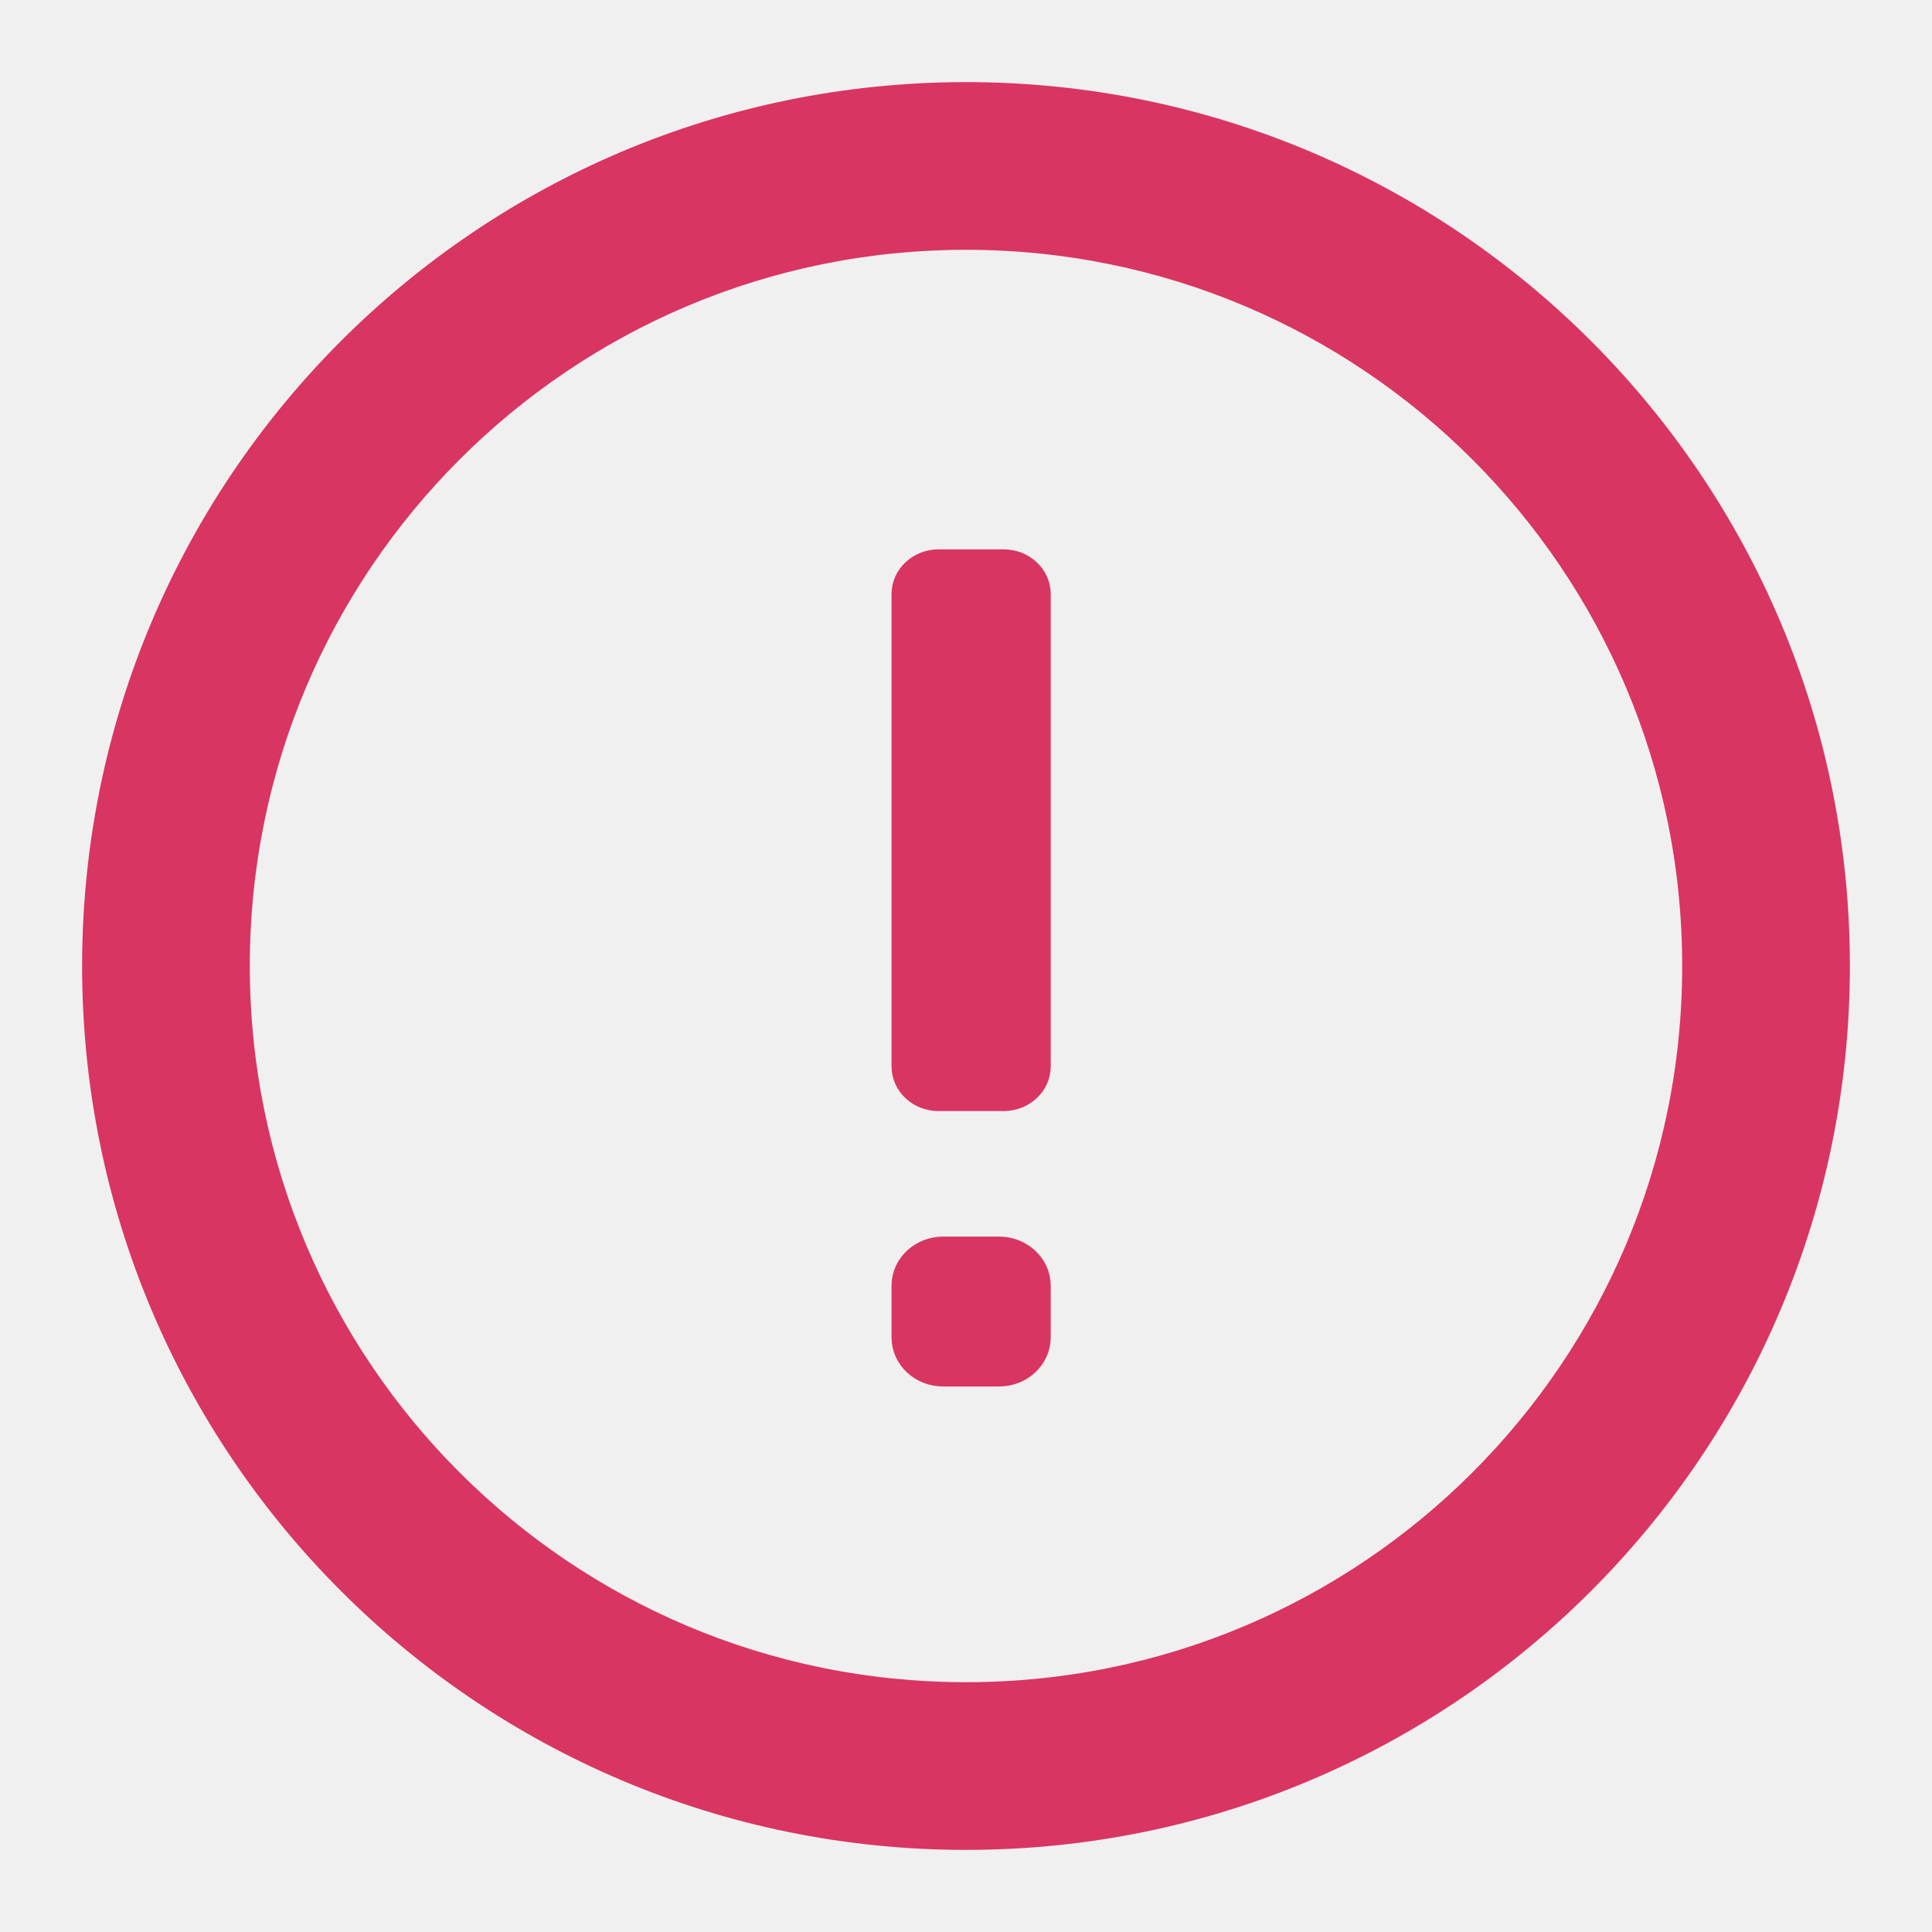
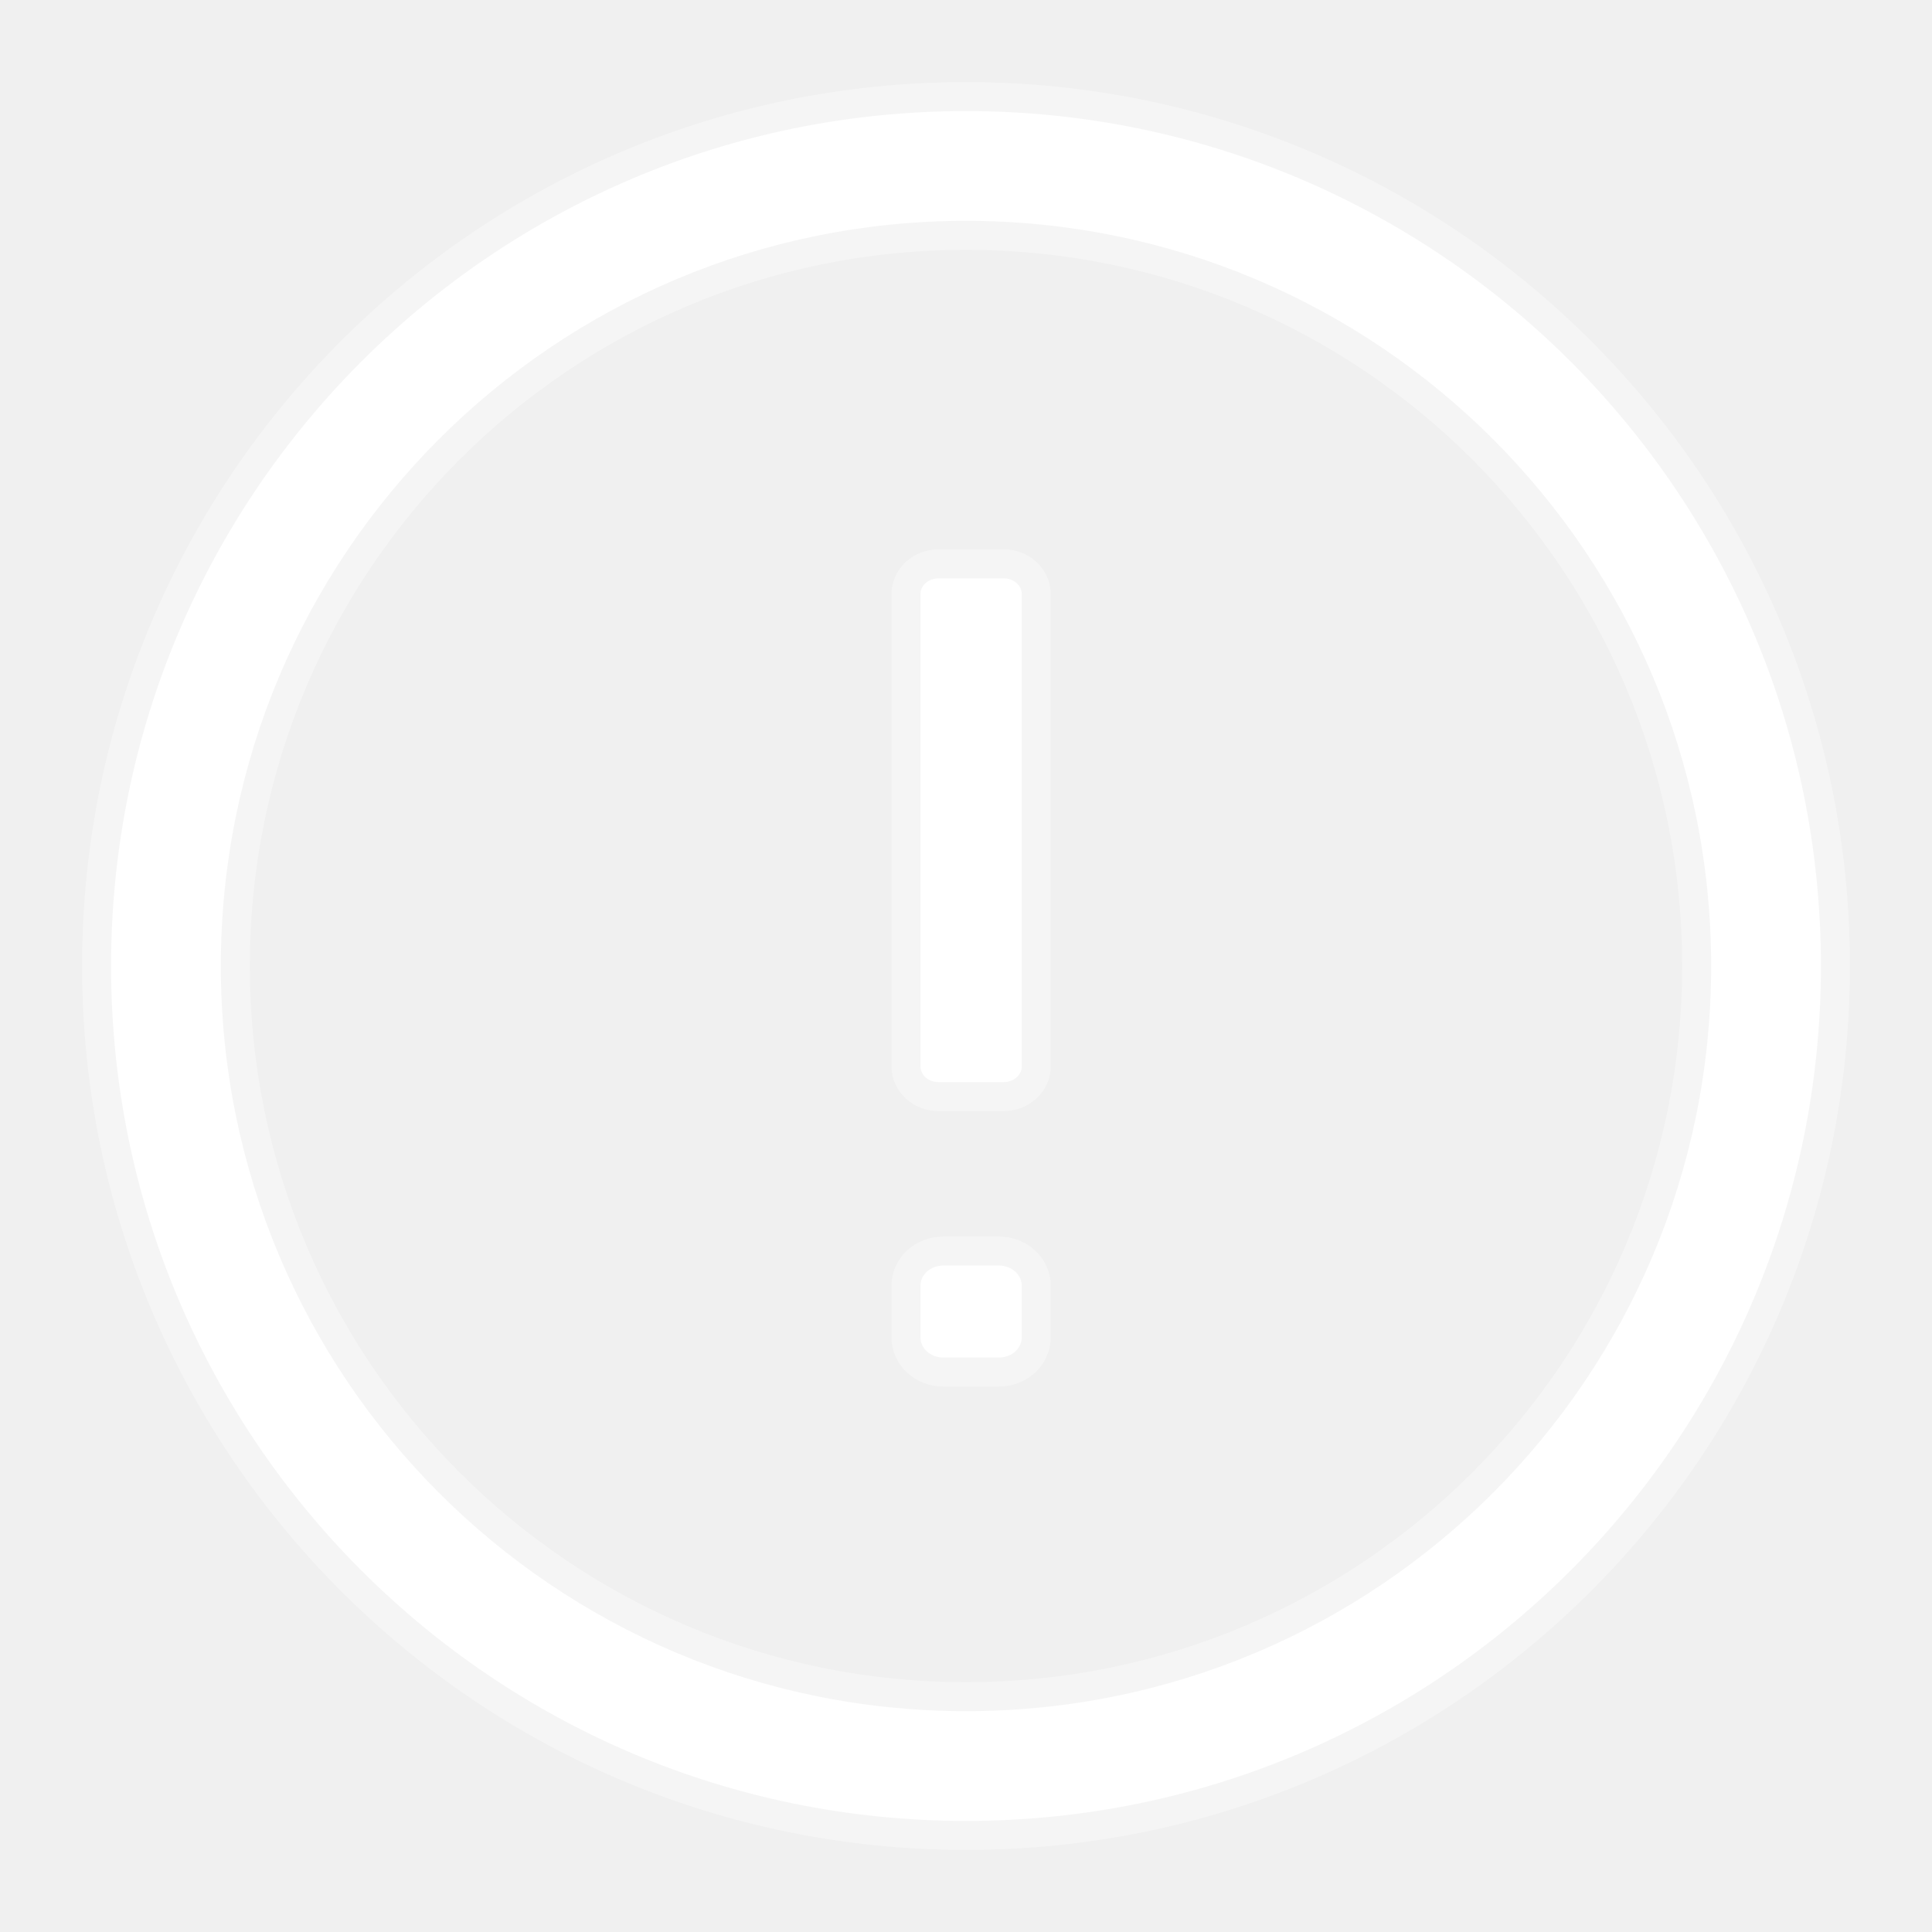
<svg xmlns="http://www.w3.org/2000/svg" width="20" height="20" viewBox="0 0 20 20" fill="none">
-   <path fill-rule="evenodd" clip-rule="evenodd" d="M1 10C1 5.029 5.029 1 10 1C14.971 1 19 5.029 19 10C19 14.971 14.971 19 10 19C5.029 19 1 14.971 1 10ZM10 2.436C5.822 2.436 2.436 5.822 2.436 10C2.436 14.178 5.822 17.564 10 17.564C14.178 17.564 17.564 14.178 17.564 10C17.564 5.822 14.178 2.436 10 2.436Z" fill="#D93562" />
-   <path d="M10.727 13.845C10.727 13.94 10.686 14.031 10.614 14.098C10.542 14.165 10.444 14.203 10.342 14.203H9.764C9.551 14.203 9.379 14.043 9.379 13.845V13.309C9.379 13.111 9.551 12.951 9.764 12.951H10.342C10.444 12.951 10.542 12.989 10.614 13.056C10.686 13.123 10.727 13.214 10.727 13.309V13.845ZM10.727 11.039C10.727 11.122 10.692 11.202 10.628 11.26C10.565 11.319 10.479 11.352 10.39 11.352H9.716C9.53 11.352 9.379 11.212 9.379 11.039V6.15C9.379 5.977 9.53 5.837 9.716 5.837H10.39C10.576 5.837 10.727 5.977 10.727 6.15L10.727 11.039Z" fill="#D93562" />
-   <path fill-rule="evenodd" clip-rule="evenodd" d="M1 10C1 5.029 5.029 1 10 1C14.971 1 19 5.029 19 10C19 14.971 14.971 19 10 19C5.029 19 1 14.971 1 10ZM10 2.436C5.822 2.436 2.436 5.822 2.436 10C2.436 14.178 5.822 17.564 10 17.564C14.178 17.564 17.564 14.178 17.564 10C17.564 5.822 14.178 2.436 10 2.436Z" stroke="#D93562" stroke-width="0.3" />
-   <path d="M10.727 13.845C10.727 13.94 10.686 14.031 10.614 14.098C10.542 14.165 10.444 14.203 10.342 14.203H9.764C9.551 14.203 9.379 14.043 9.379 13.845V13.309C9.379 13.111 9.551 12.951 9.764 12.951H10.342C10.444 12.951 10.542 12.989 10.614 13.056C10.686 13.123 10.727 13.214 10.727 13.309V13.845ZM10.727 11.039C10.727 11.122 10.692 11.202 10.628 11.26C10.565 11.319 10.479 11.352 10.39 11.352H9.716C9.53 11.352 9.379 11.212 9.379 11.039V6.15C9.379 5.977 9.53 5.837 9.716 5.837H10.39C10.576 5.837 10.727 5.977 10.727 6.15L10.727 11.039Z" stroke="#D93562" stroke-width="0.3" />
+   <mask id="c4l" maskUnits="userSpaceOnUse" x="0" y="0" width="20" height="20">
+     <path fill-rule="evenodd" clip-rule="evenodd" d="M1 10C1 5.029 5.029 1 10 1C14.971 1 19 5.029 19 10C19 14.971 14.971 19 10 19C5.029 19 1 14.971 1 10ZM10 2.436C5.822 2.436 2.436 5.822 2.436 10C2.436 14.178 5.822 17.564 10 17.564C14.178 17.564 17.564 14.178 17.564 10C17.564 5.822 14.178 2.436 10 2.436Z" fill="white" />
+     <path d="M10.727 13.845C10.727 13.94 10.686 14.031 10.614 14.098C10.542 14.165 10.444 14.203 10.342 14.203H9.764C9.551 14.203 9.379 14.043 9.379 13.845V13.309C9.379 13.111 9.551 12.951 9.764 12.951H10.342C10.444 12.951 10.542 12.989 10.614 13.056C10.686 13.123 10.727 13.214 10.727 13.309V13.845ZM10.727 11.039C10.727 11.122 10.692 11.202 10.628 11.26C10.565 11.319 10.479 11.352 10.39 11.352H9.716C9.53 11.352 9.379 11.212 9.379 11.039V6.15C9.379 5.977 9.53 5.837 9.716 5.837H10.39C10.576 5.837 10.727 5.977 10.727 6.15L10.727 11.039Z" fill="white" />
+     <path fill-rule="evenodd" clip-rule="evenodd" d="M1 10C1 5.029 5.029 1 10 1C14.971 1 19 5.029 19 10C19 14.971 14.971 19 10 19C5.029 19 1 14.971 1 10ZM10 2.436C5.822 2.436 2.436 5.822 2.436 10C2.436 14.178 5.822 17.564 10 17.564C14.178 17.564 17.564 14.178 17.564 10C17.564 5.822 14.178 2.436 10 2.436Z" stroke="#D93562" stroke-width="0.3" />
+     <path d="M10.727 13.845C10.727 13.94 10.686 14.031 10.614 14.098C10.542 14.165 10.444 14.203 10.342 14.203H9.764C9.551 14.203 9.379 14.043 9.379 13.845V13.309C9.379 13.111 9.551 12.951 9.764 12.951H10.342C10.444 12.951 10.542 12.989 10.614 13.056C10.686 13.123 10.727 13.214 10.727 13.309V13.845ZM10.727 11.039C10.727 11.122 10.692 11.202 10.628 11.26C10.565 11.319 10.479 11.352 10.39 11.352H9.716C9.53 11.352 9.379 11.212 9.379 11.039V6.15C9.379 5.977 9.53 5.837 9.716 5.837H10.39C10.576 5.837 10.727 5.977 10.727 6.15L10.727 11.039Z" stroke="#D93562" stroke-width="0.3" />
+   </mask>
+   <rect width="20" height="20" fill="white" mask="url(#c4l)" />
</svg>
